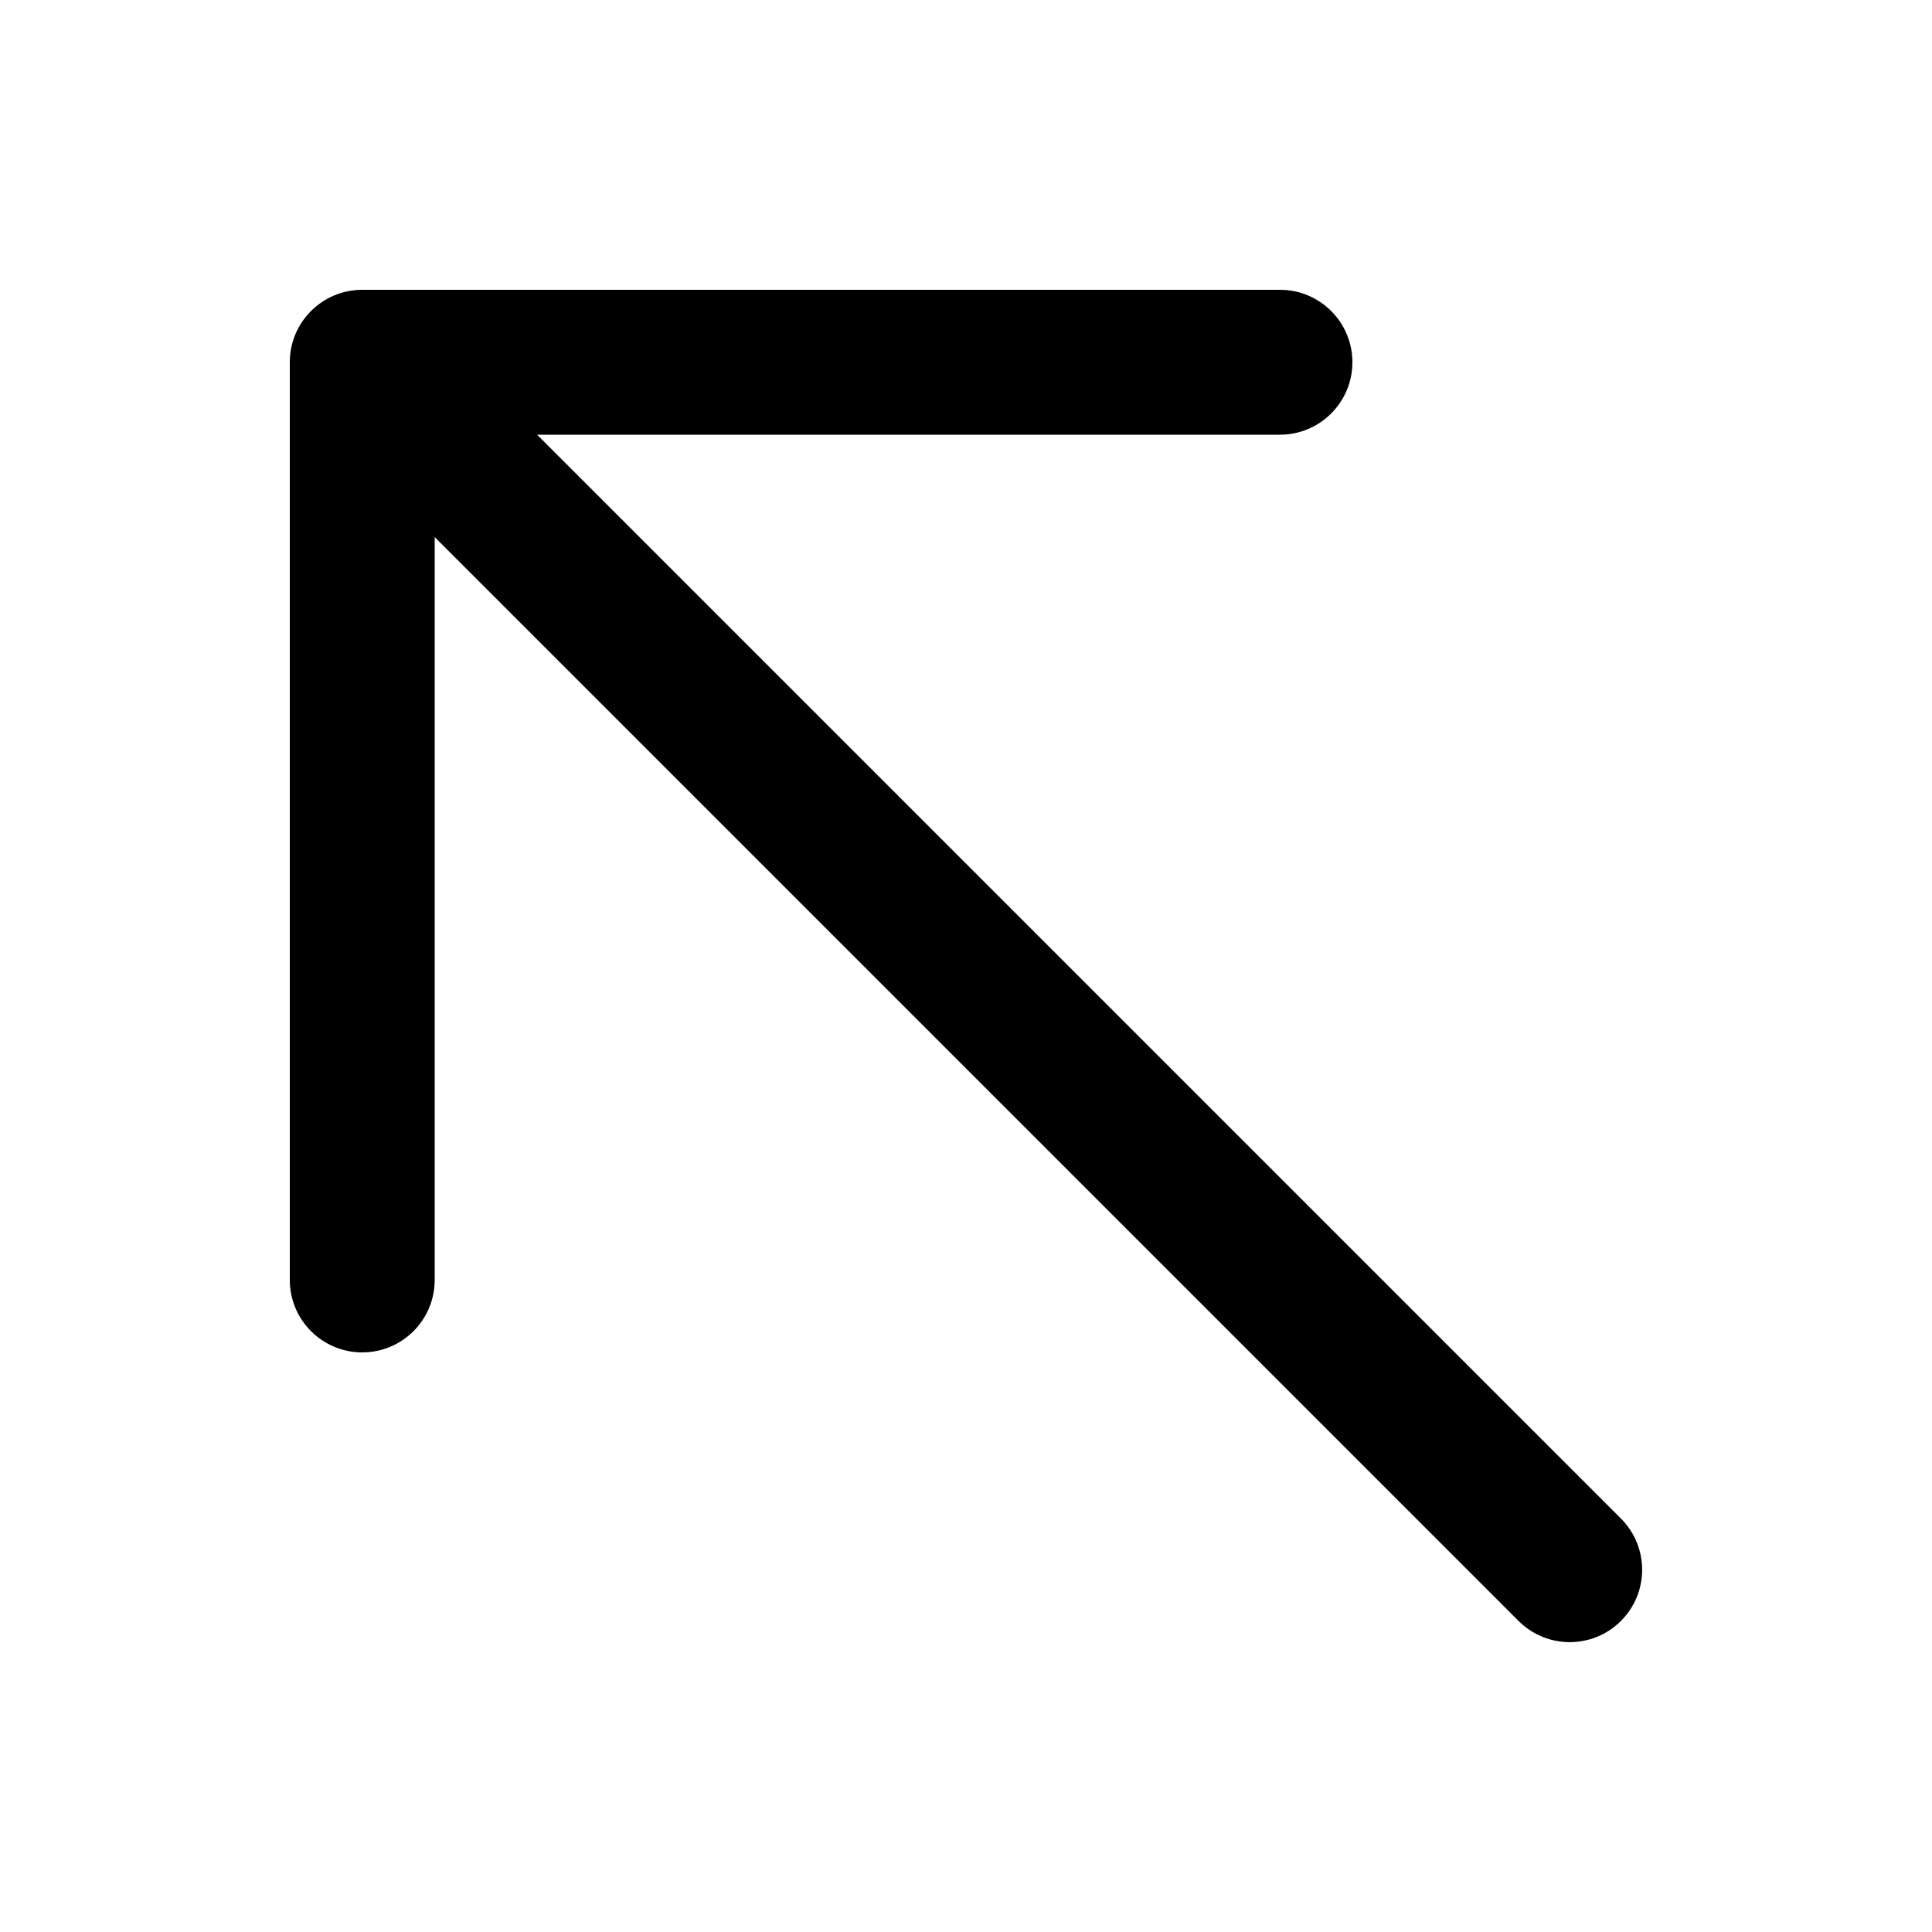
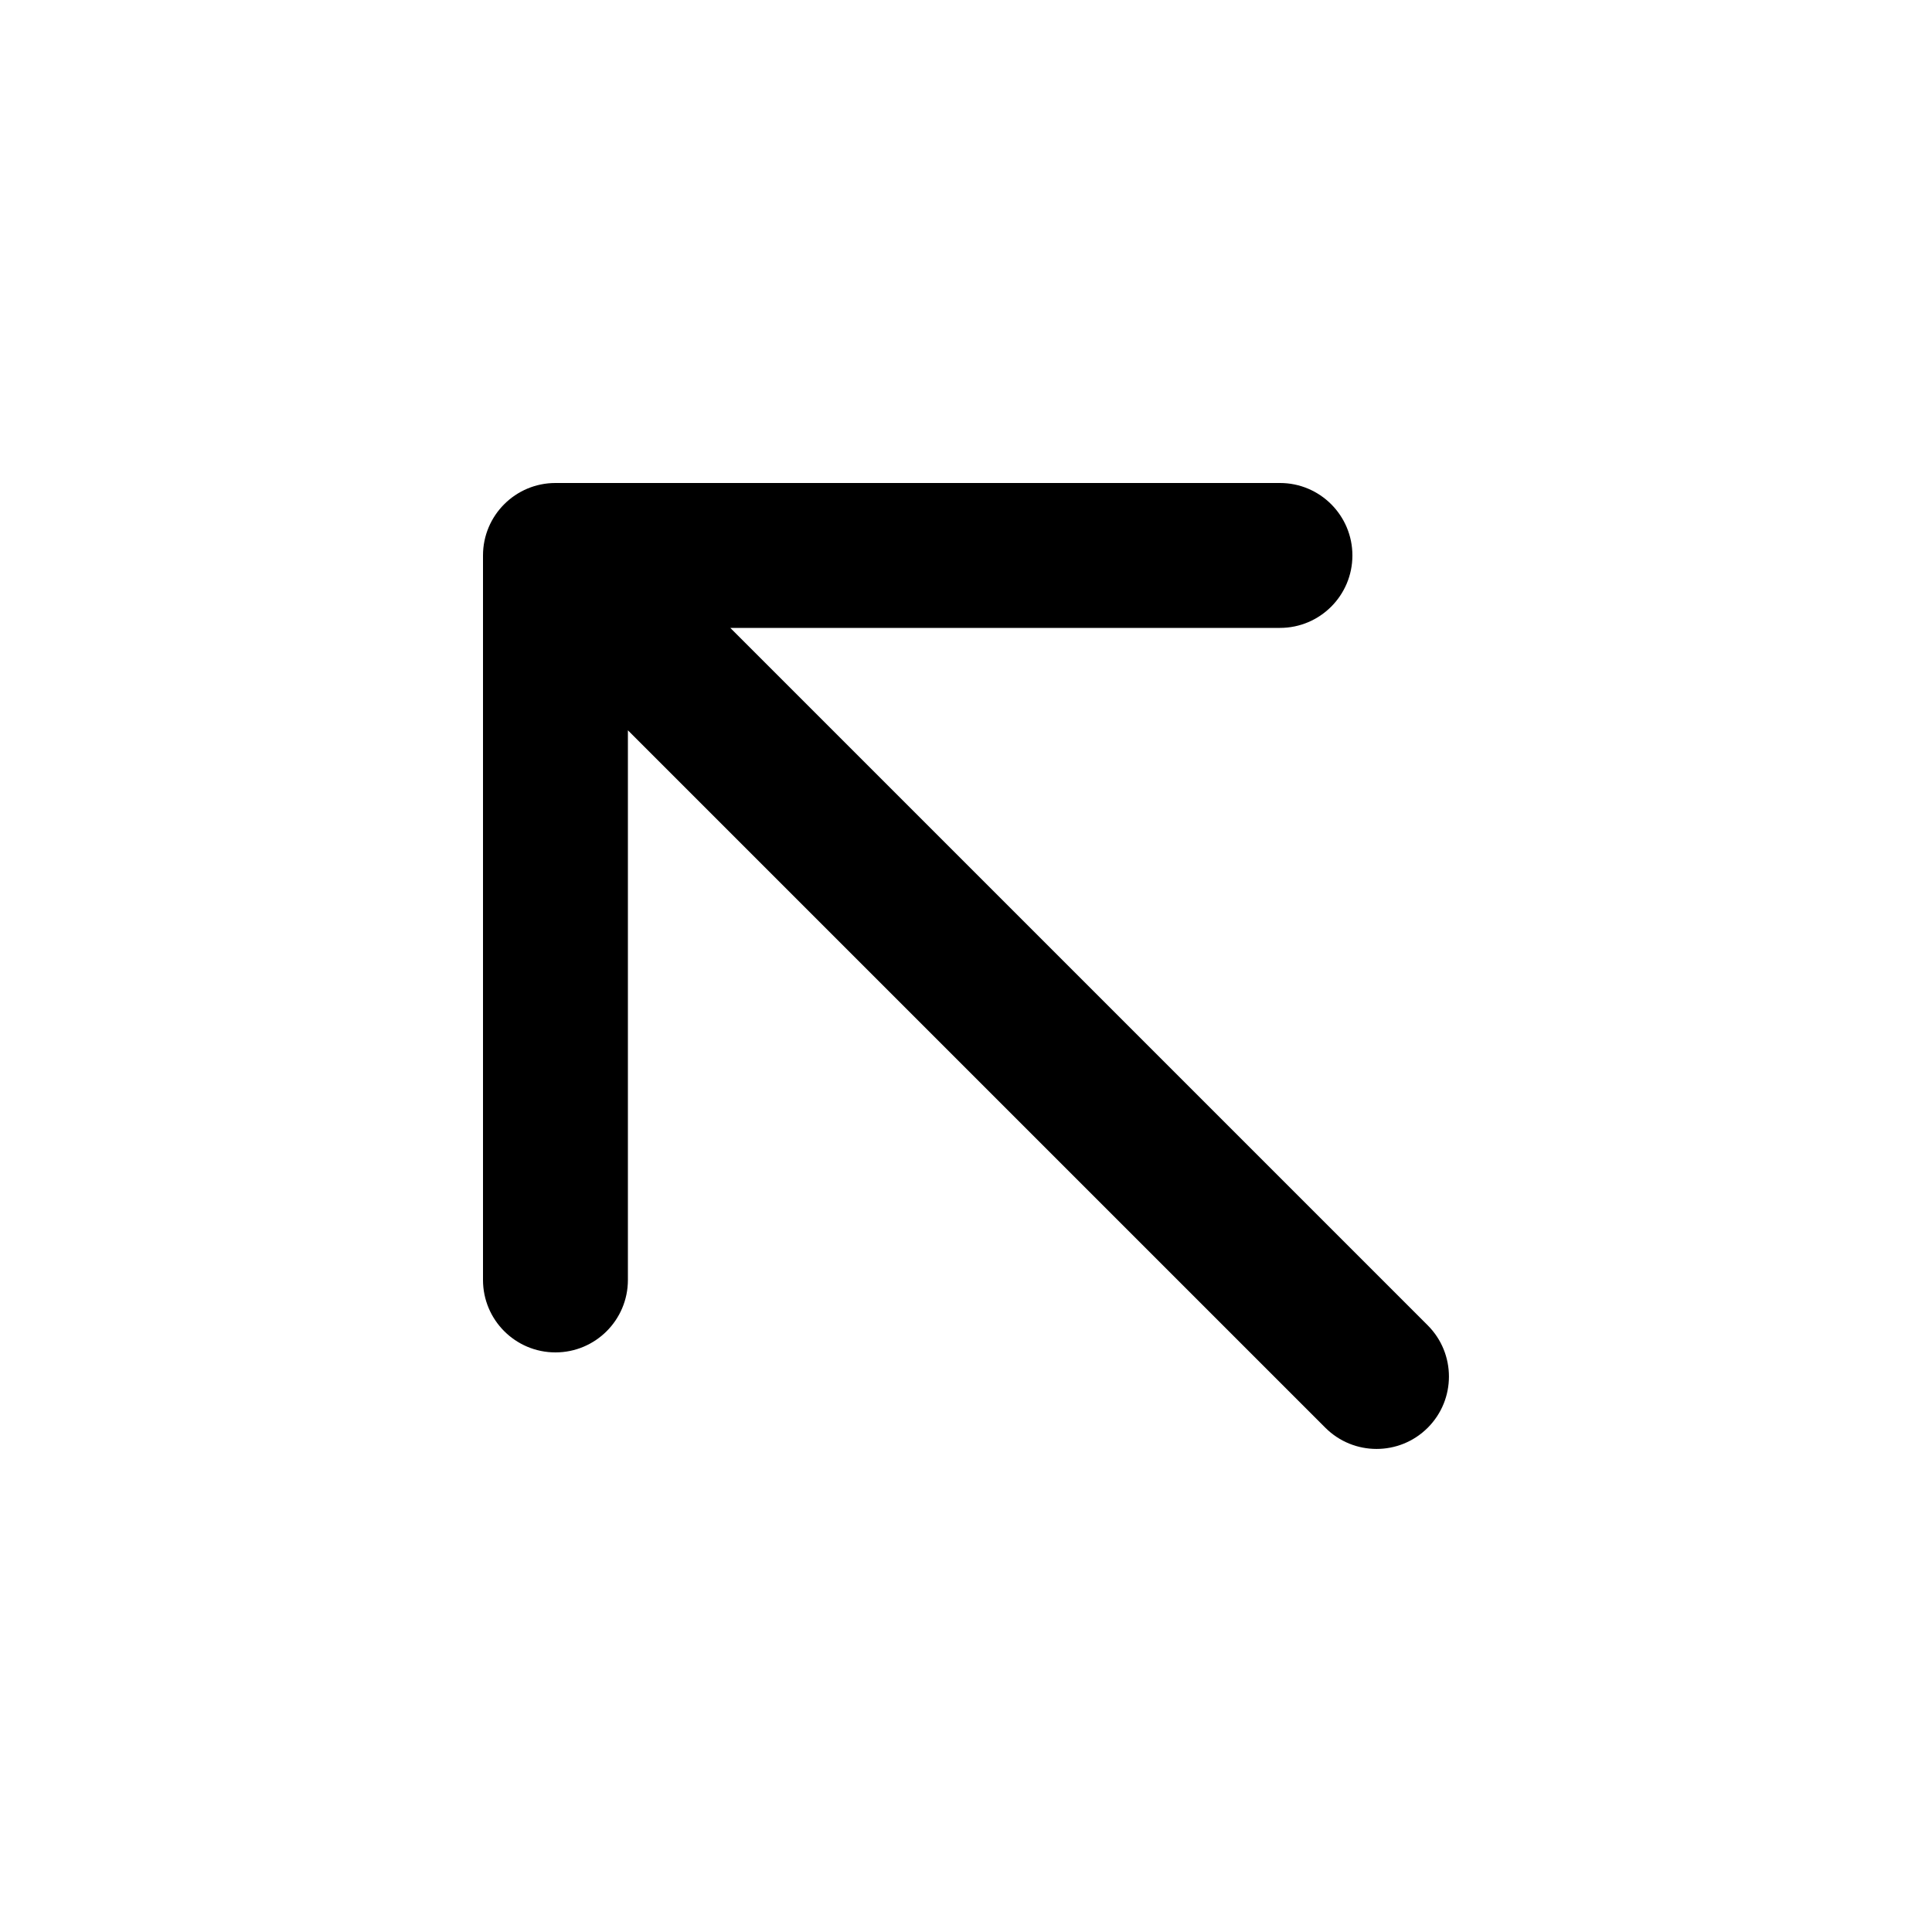
<svg xmlns="http://www.w3.org/2000/svg" viewBox="0 0 20 20" fill="currentColor" aria-hidden="true">
-   <path fill-rule="evenodd" d="M16.78 16.78a.75.75 0 01-1.06 0L4.5 5.56v7.69a.75.75 0 01-1.5 0v-9.5A.75.75 0 013.75 3h9.5a.75.75 0 010 1.5H5.56l11.22 11.22a.75.75 0 010 1.06z" clip-rule="evenodd" />
+   <path fill-rule="evenodd" d="M14.78 14.78a.75.75 0 01-1.06 0L6.5 7.56v5.69a.75.75 0 01-1.5 0v-7.5A.75.75 0 015.75 5h7.5a.75.75 0 010 1.5H7.56l7.22 7.22a.75.75 0 010 1.06z" clip-rule="evenodd" />
</svg>
